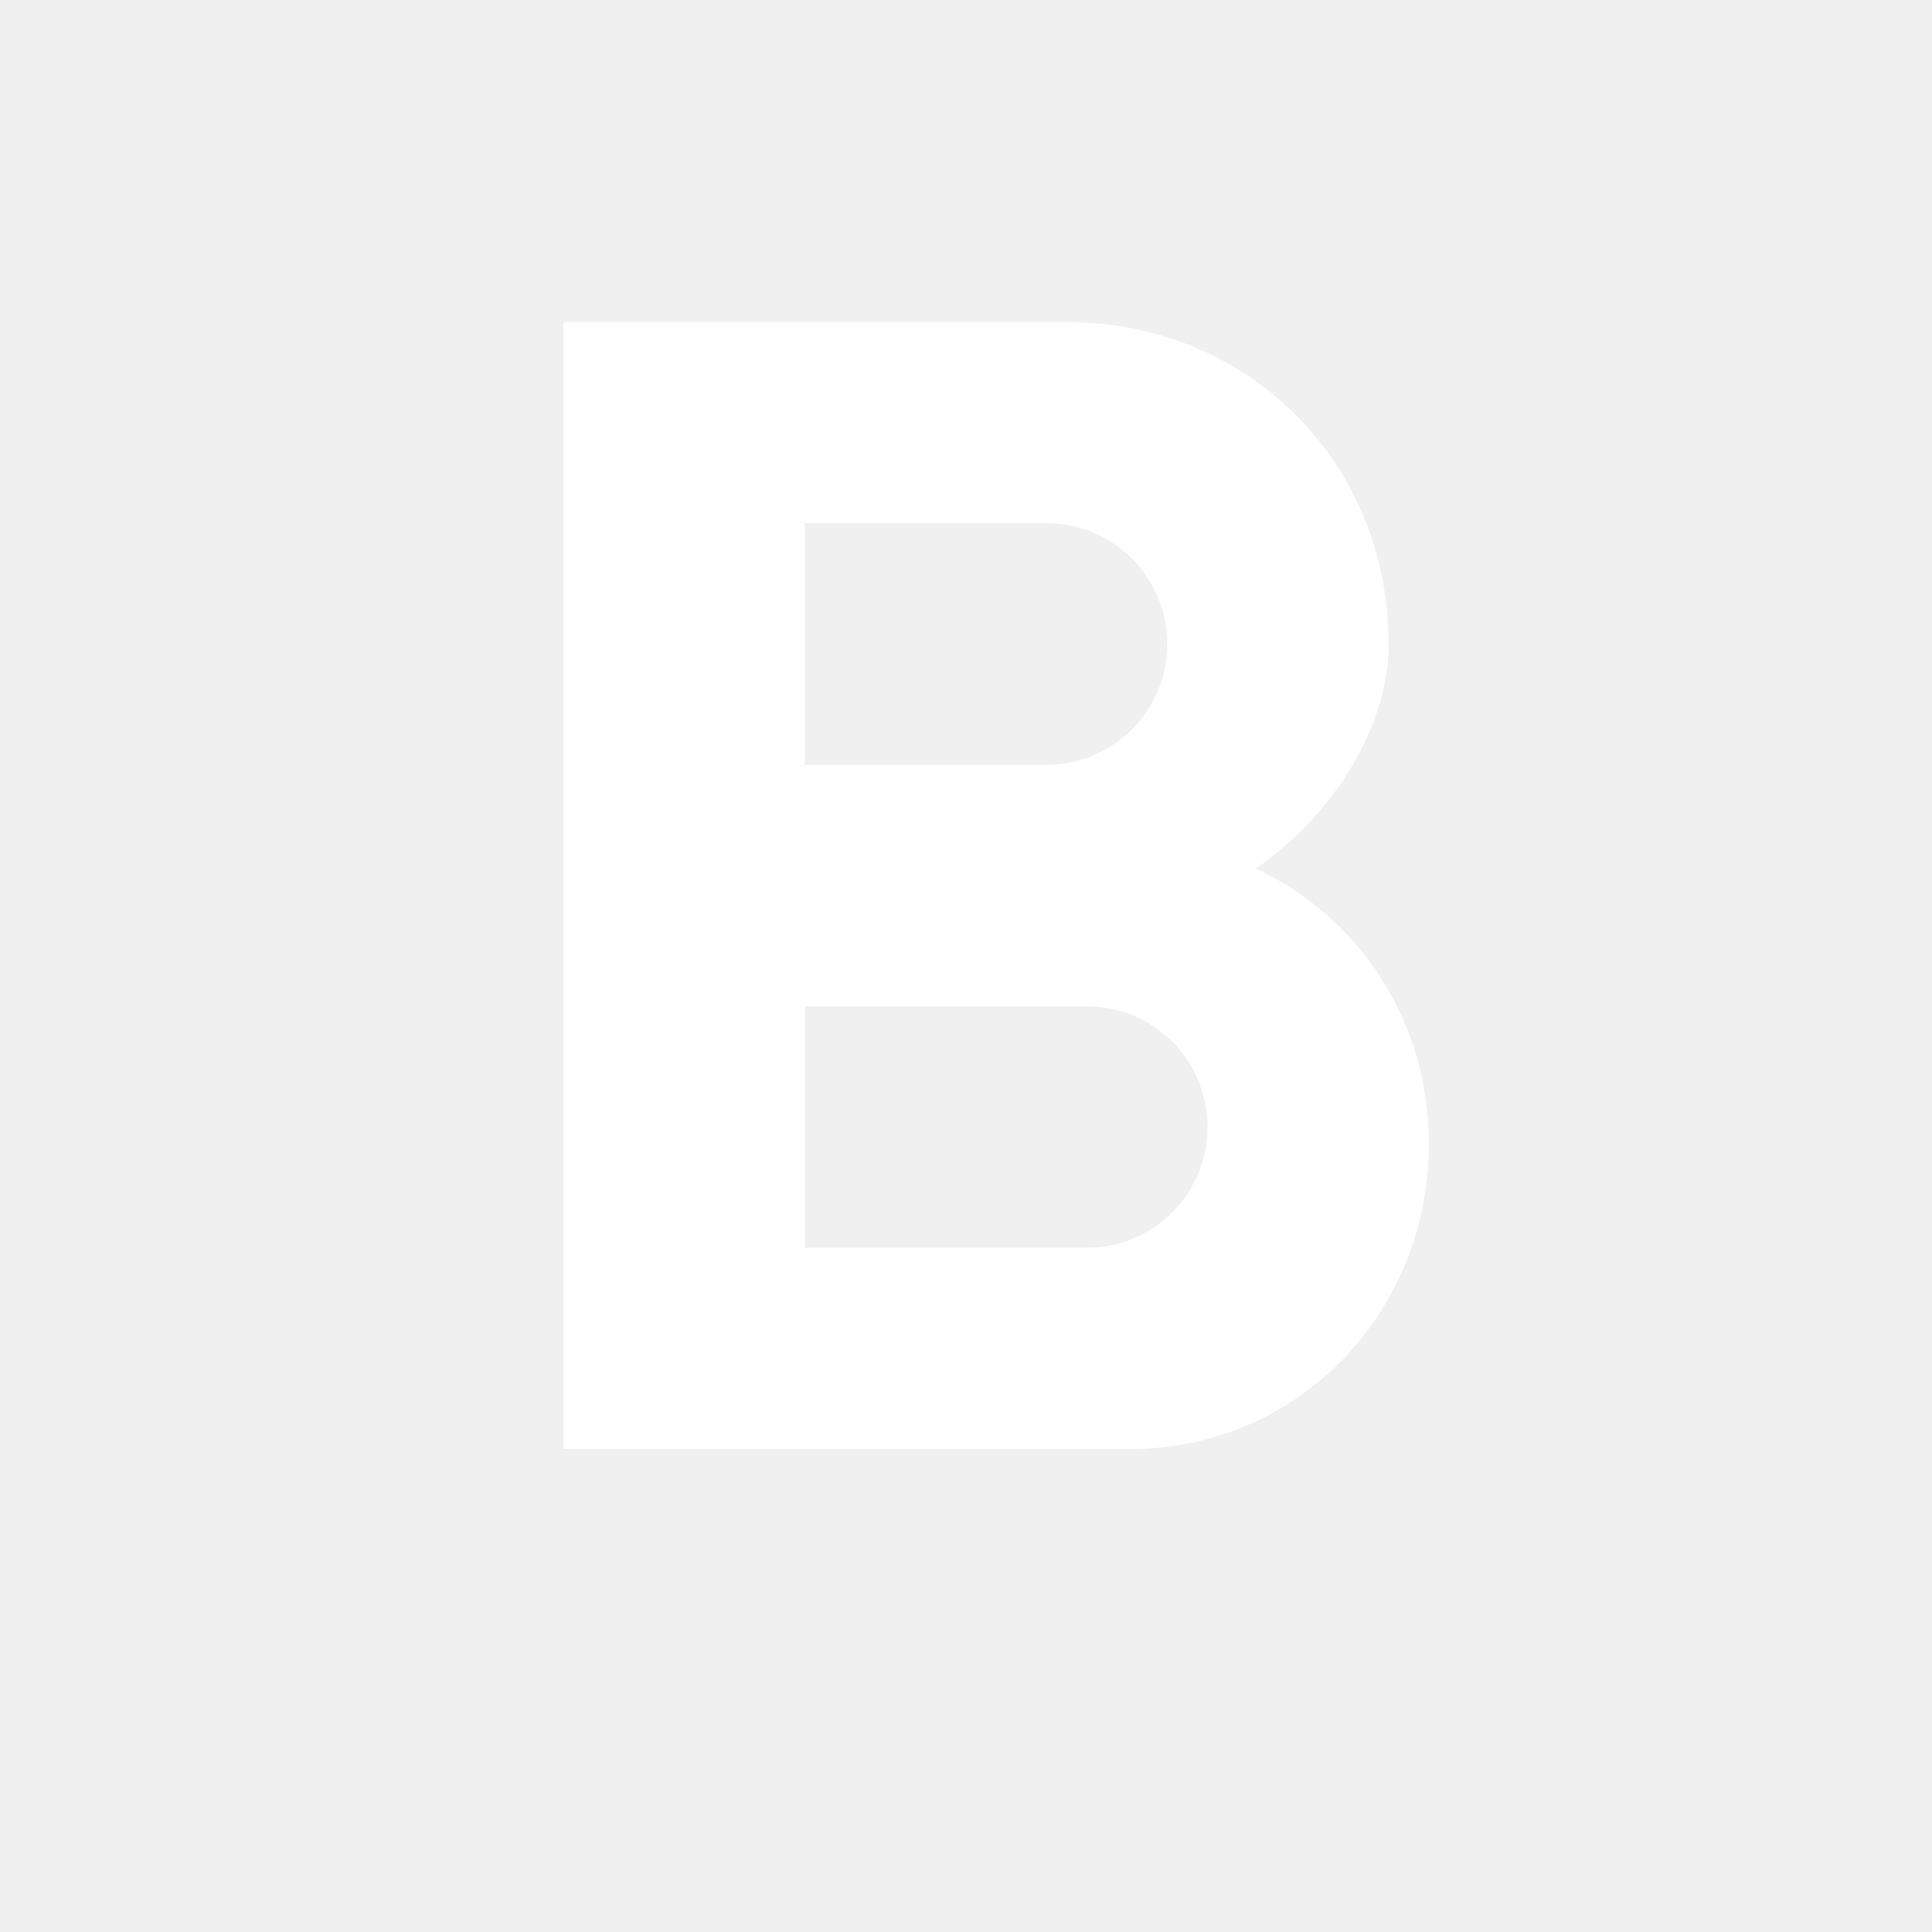
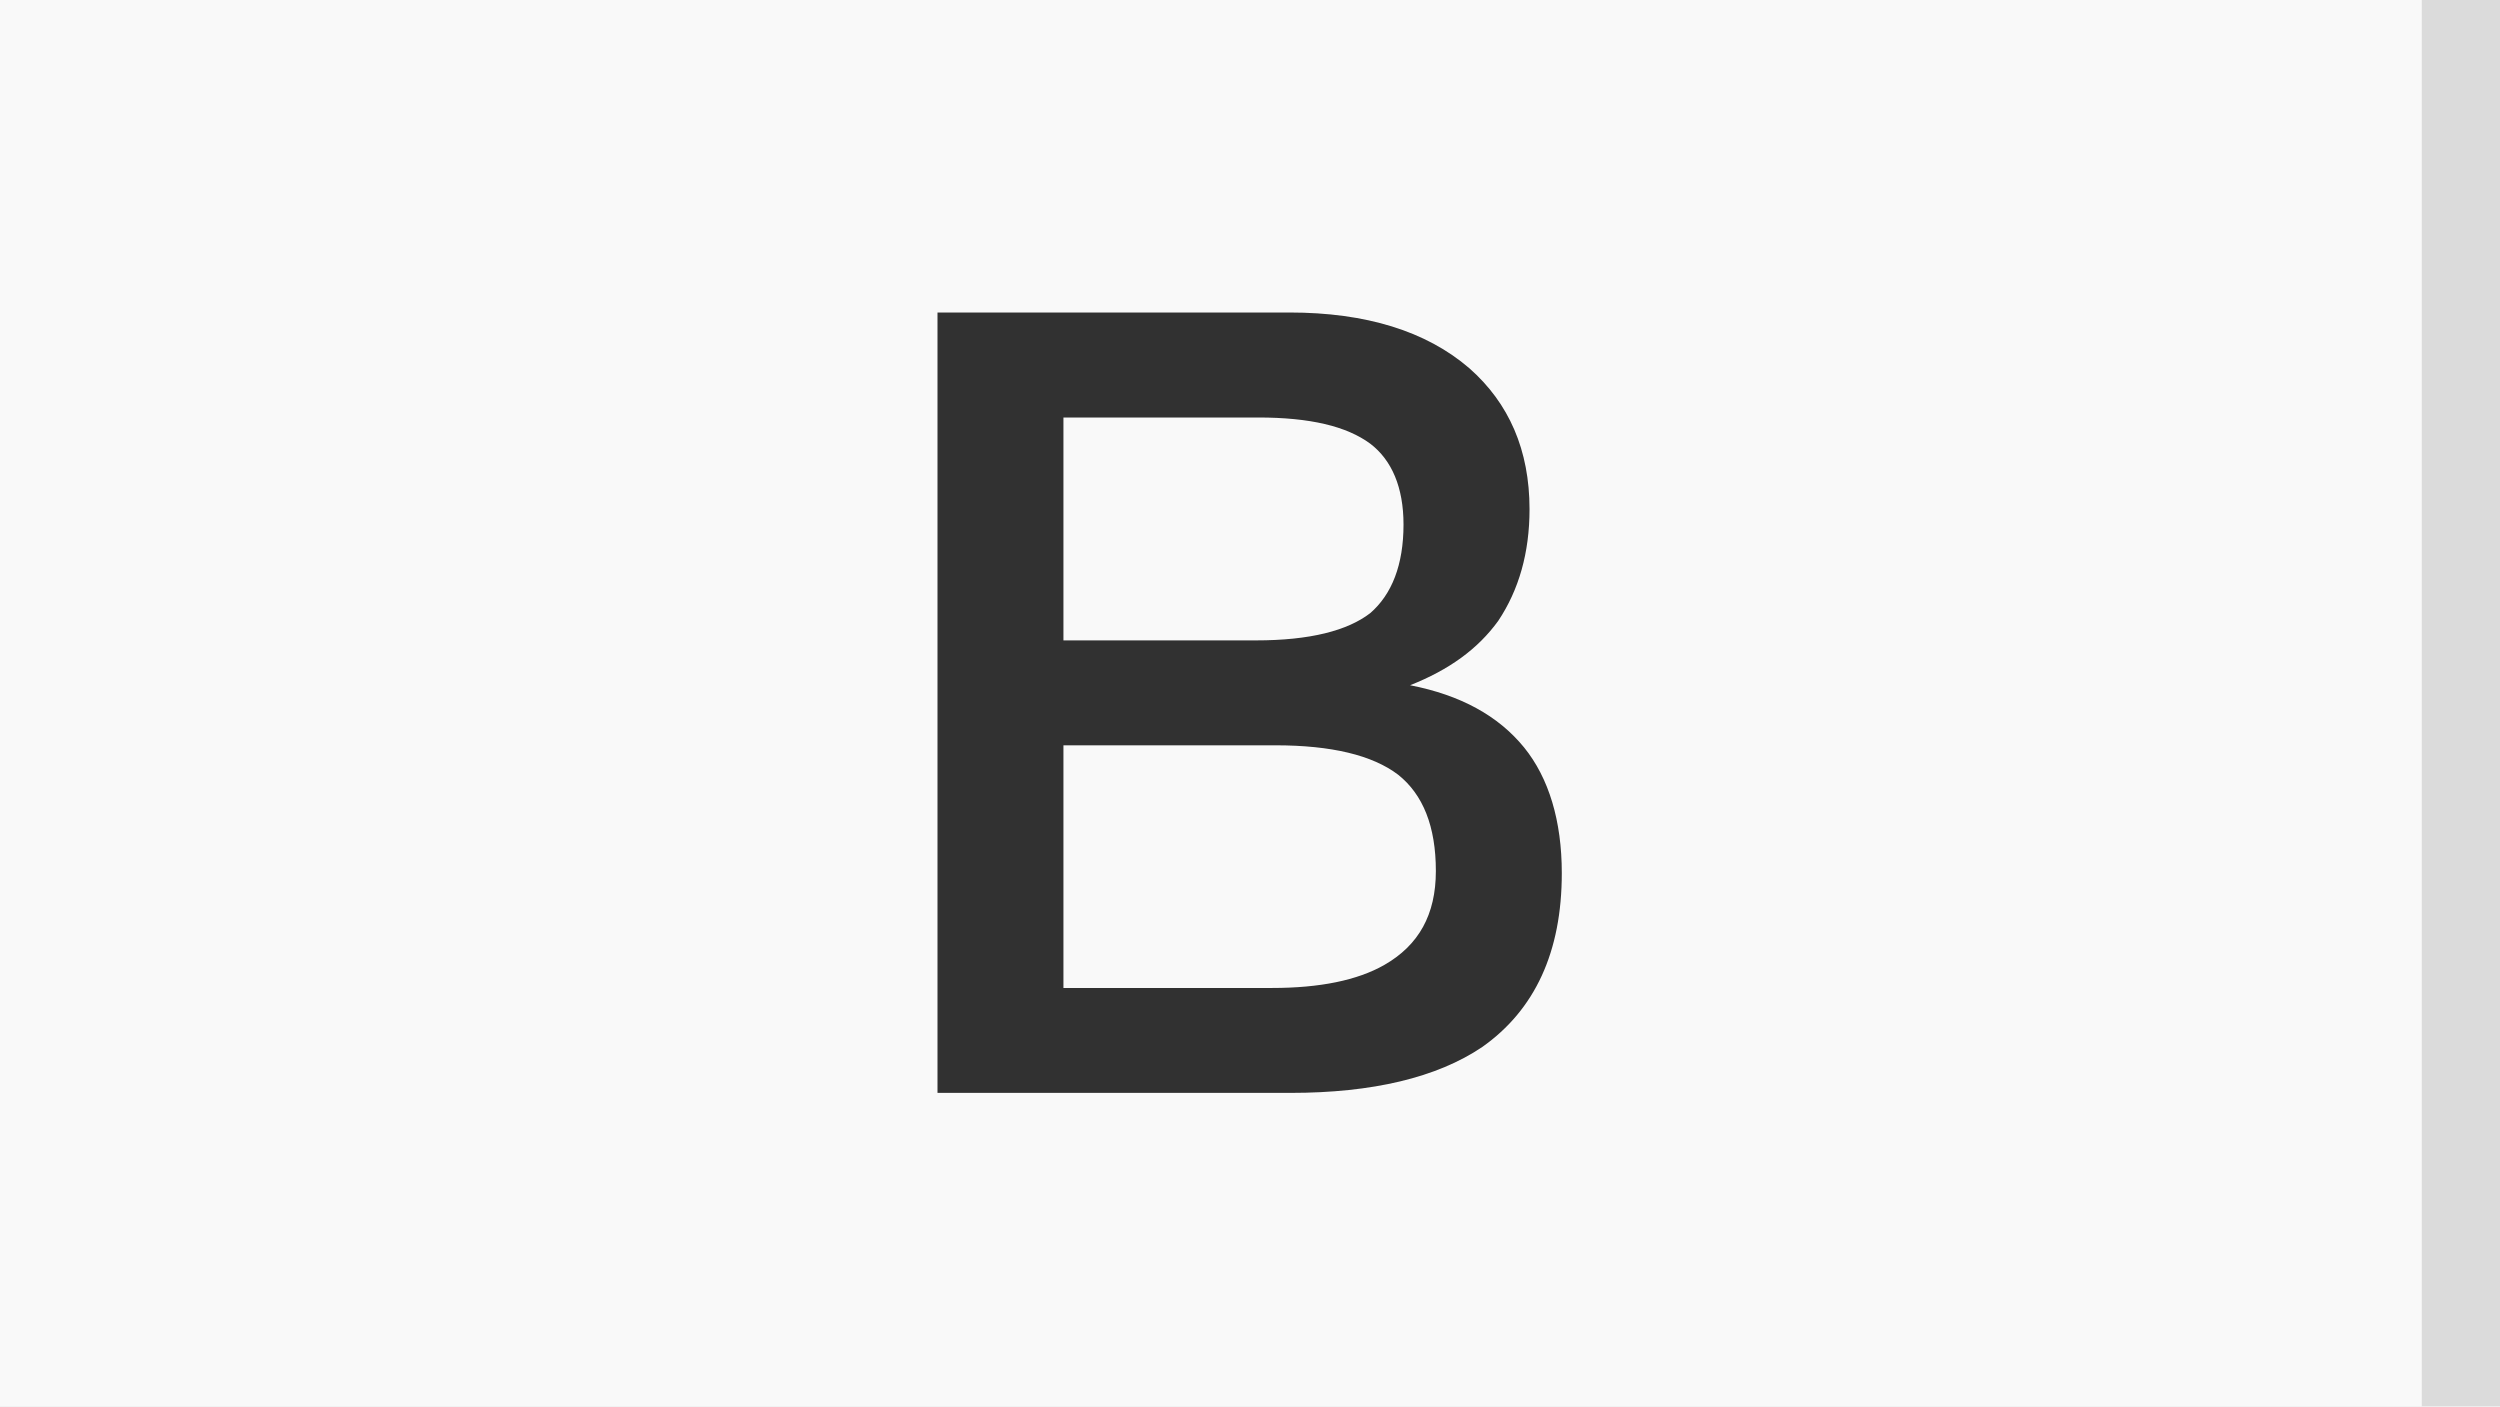
- <svg viewBox="0 0 24 24">
-   <path d="M15.6 10.79c.97-.67 1.65-1.77 1.65-2.79 0-2.26-1.75-4-4-4H7v14h7.04c2.09 0 3.71-1.7 3.71-3.79 0-1.52-.86-2.82-2.15-3.42zM10 6.5h3c.83 0 1.5.67 1.5 1.5s-.67 1.5-1.5 1.5h-3v-3zm3.5 9H10v-3h3.5c.83 0 1.5.67 1.5 1.5s-.67 1.5-1.5 1.5z" fill="#fff" />
-   <path d="M0 0h24v24H0z" fill="none" />
+ <svg xmlns="http://www.w3.org/2000/svg" xmlns:xlink="http://www.w3.org/1999/xlink" width="32px" height="18px" viewBox="0 0 32 18" version="1.1">
+   <defs>
+     <rect id="path-1" x="0" y="0" width="32" height="18" />
+     <filter x="-1.6%" y="-2.8%" width="103.1%" height="105.6%" filterUnits="objectBoundingBox" id="filter-2">
+       <feOffset dx="-1" dy="0" in="SourceAlpha" result="shadowOffsetInner1" />
+       <feComposite in="shadowOffsetInner1" in2="SourceAlpha" operator="arithmetic" k2="-1" k3="1" result="shadowInnerInner1" />
+       <feColorMatrix values="0 0 0 0 0   0 0 0 0 0   0 0 0 0 0  0 0 0 0.196 0" type="matrix" in="shadowInnerInner1" />
+     </filter>
+   </defs>
+   <g id="加粗" stroke="none" stroke-width="1" fill="none" fill-rule="evenodd">
+     <g>
+       <g id="选中备份-2" opacity="0.601">
+         <use fill="#FFFFFF" fill-rule="evenodd" xlink:href="#path-1" />
+         <use fill="black" fill-opacity="1" filter="url(#filter-2)" xlink:href="#path-1" />
+       </g>
+       <path d="M12,4 L16.505,4 C17.484,4 18.255,4.238 18.807,4.713 C19.316,5.161 19.578,5.762 19.578,6.518 C19.578,7.078 19.44,7.553 19.178,7.946 C18.916,8.309 18.545,8.575 18.049,8.771 C18.696,8.897 19.178,9.162 19.509,9.568 C19.825,9.959 19.991,10.506 19.991,11.176 C19.991,12.185 19.647,12.926 18.972,13.402 C18.393,13.793 17.566,13.989 16.519,13.989 L12,13.989 L12,4 Z M13.612,5.344 L13.612,8.197 L16.079,8.197 C16.768,8.197 17.249,8.072 17.539,7.848 C17.815,7.609 17.965,7.231 17.965,6.714 C17.965,6.239 17.815,5.889 17.539,5.679 C17.235,5.455 16.767,5.344 16.105,5.344 L13.612,5.344 Z M13.612,9.54 L13.612,12.646 L16.285,12.646 C16.892,12.646 17.374,12.548 17.718,12.352 C18.159,12.1 18.379,11.709 18.379,11.149 C18.379,10.576 18.214,10.17 17.897,9.917 C17.567,9.666 17.042,9.54 16.326,9.54 L13.612,9.54 Z" id="形状" fill="#000000" fill-rule="nonzero" opacity="0.801" />
+     </g>
+   </g>
</svg>
